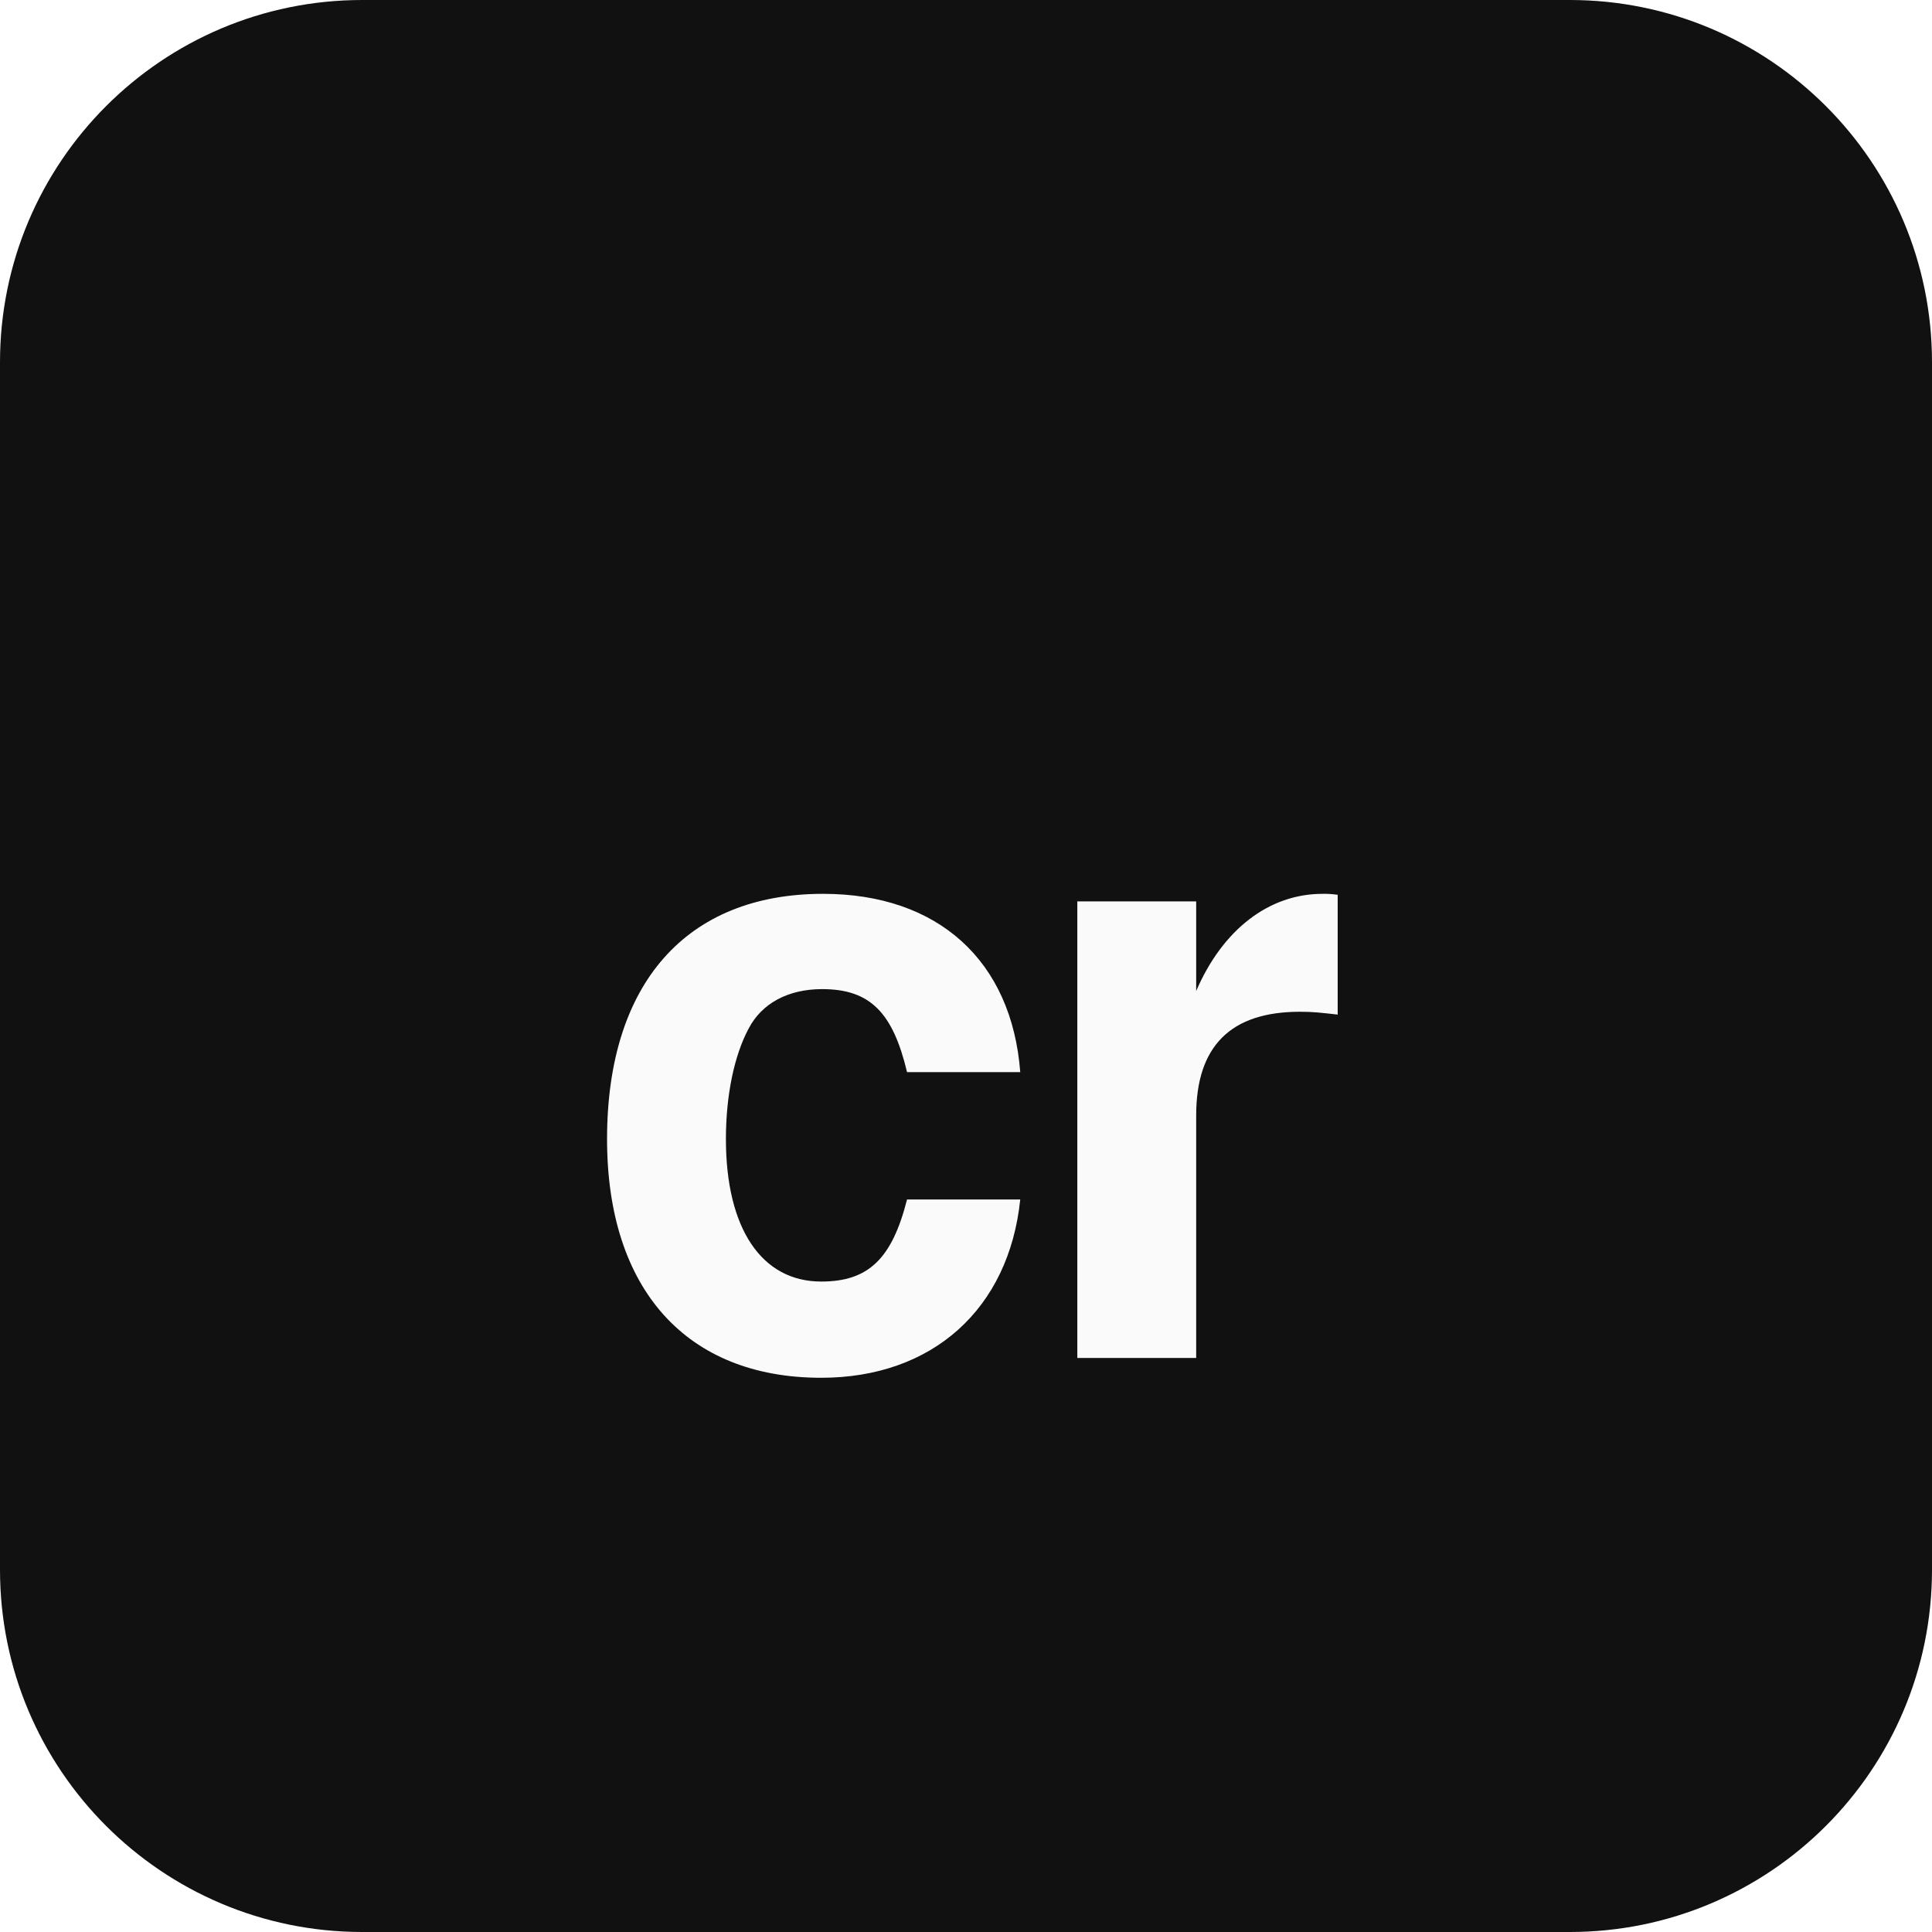
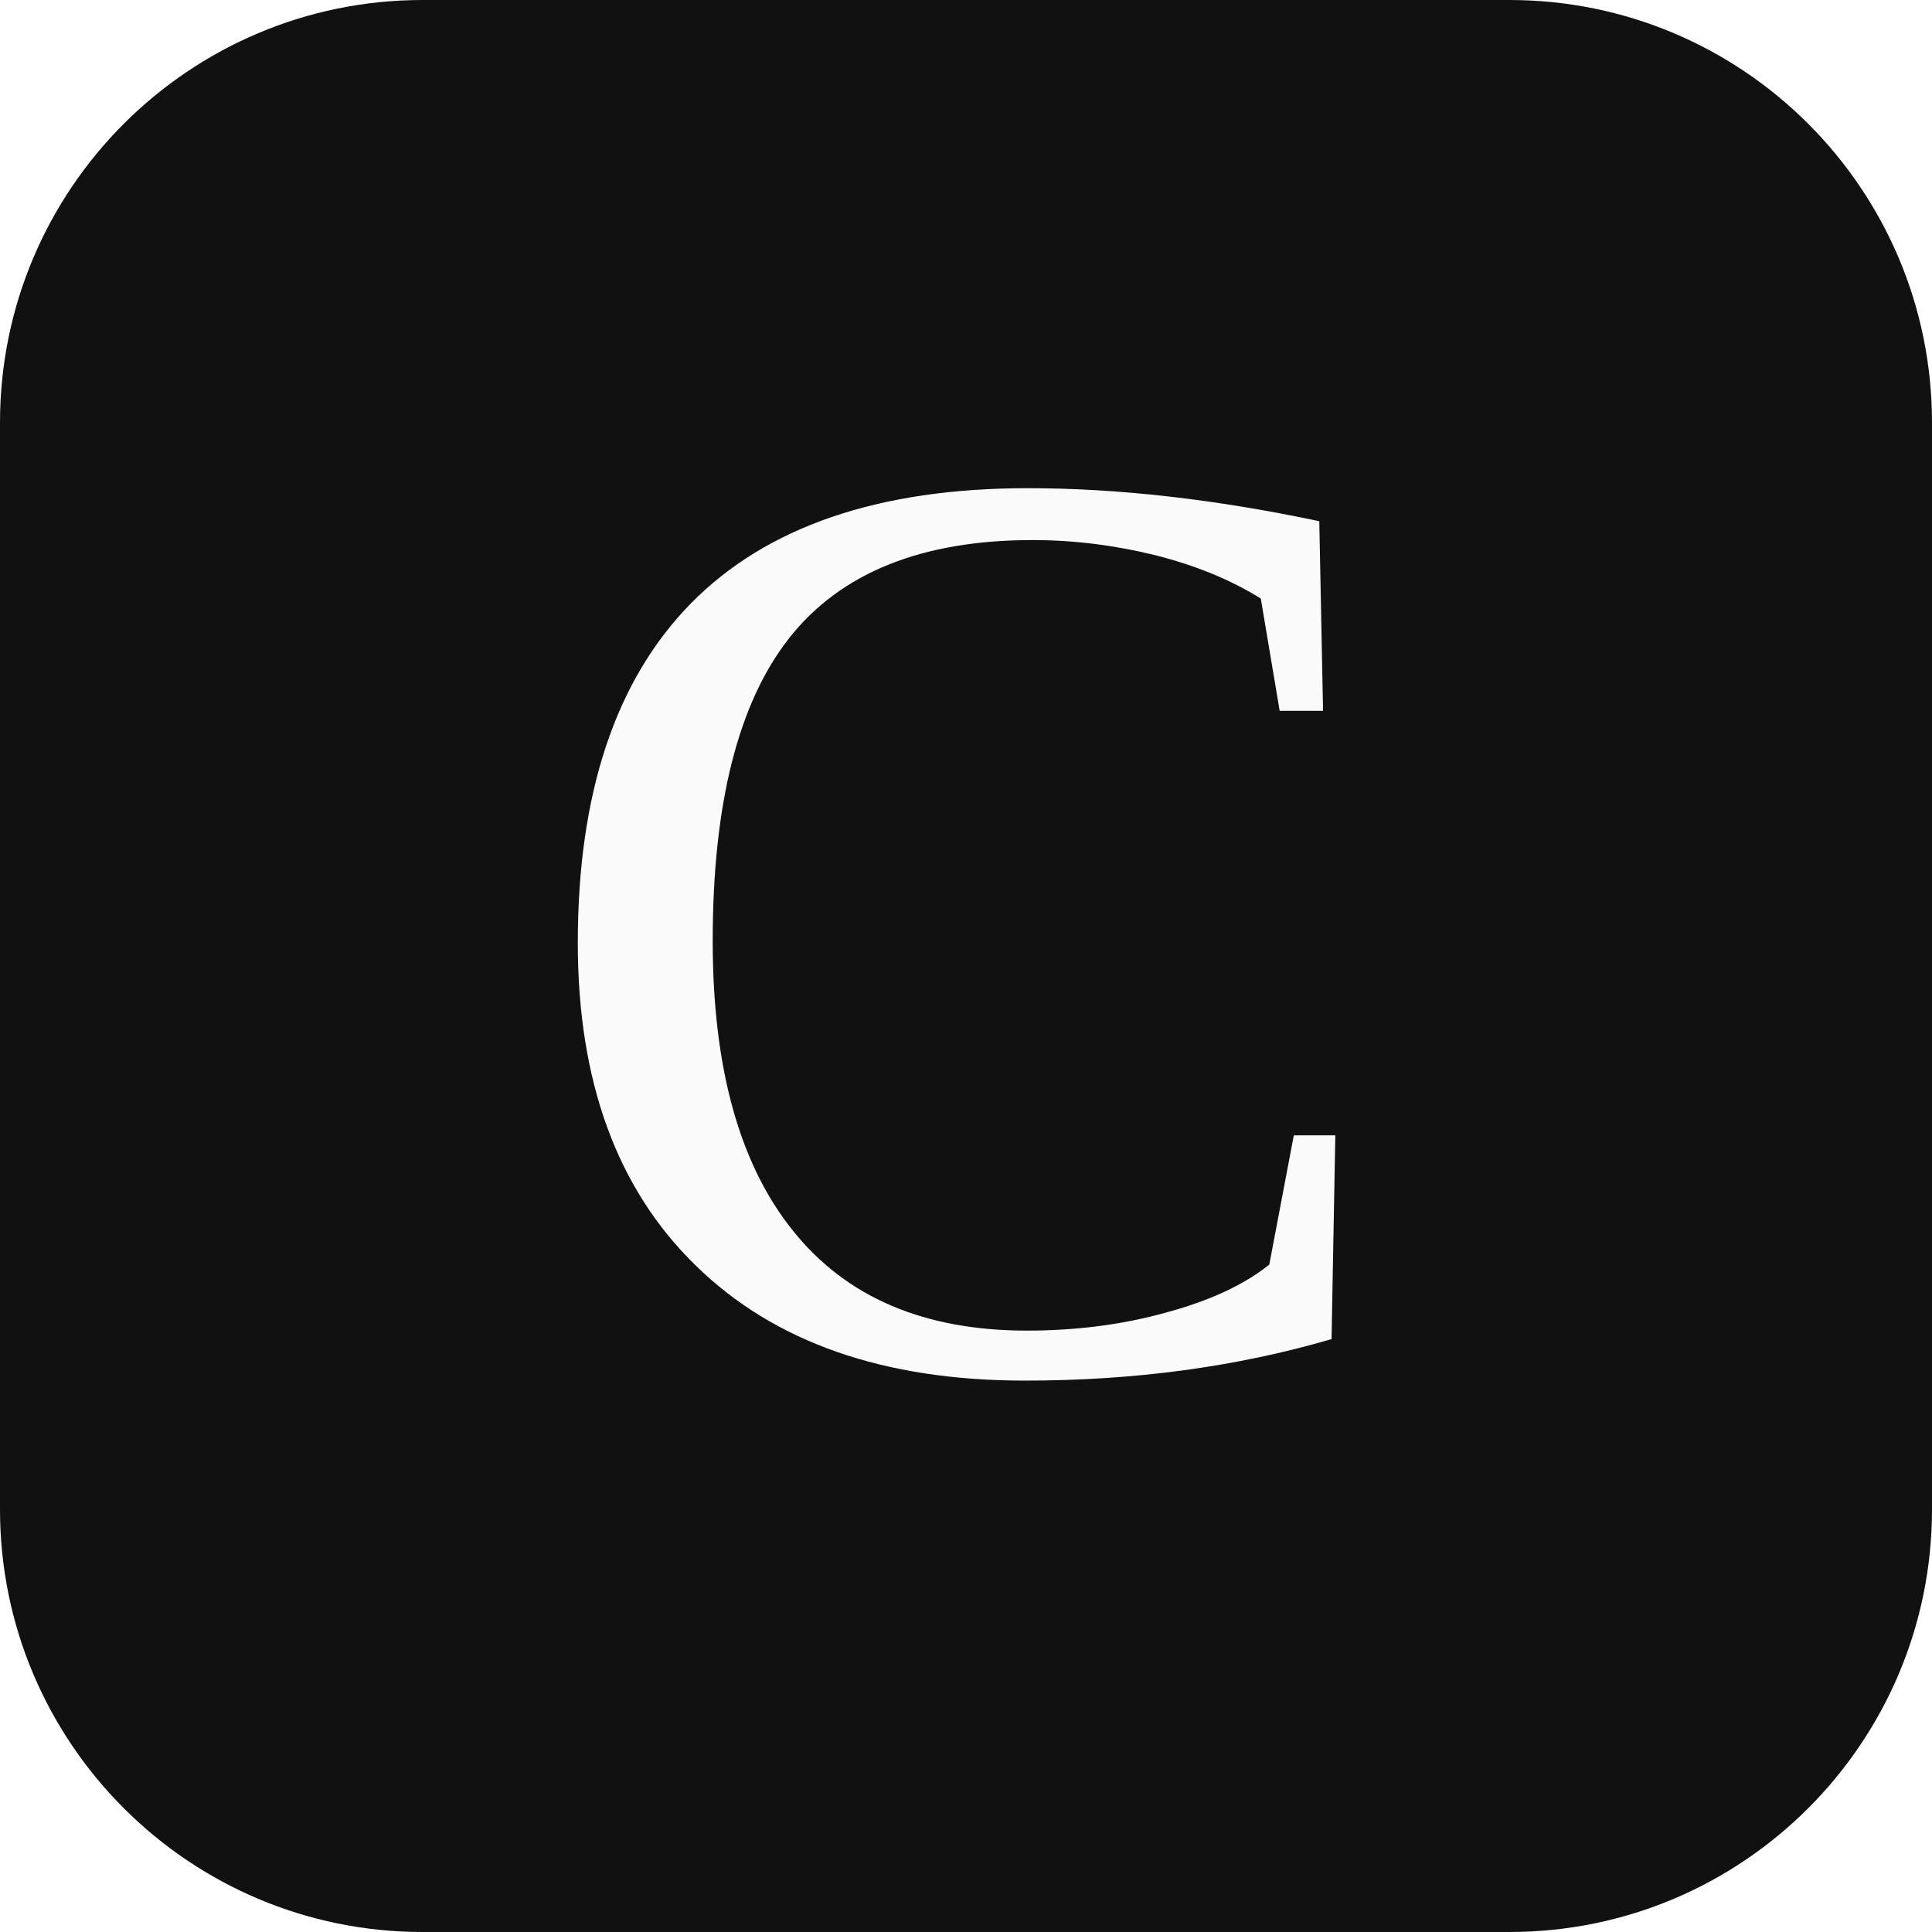
<svg xmlns="http://www.w3.org/2000/svg" viewBox="0 0 32 32">
-   <rect width="32" height="32" rx="6" fill="#111" />
-   <text x="50%" y="55%" dominant-baseline="middle" text-anchor="middle" font-family="-apple-system, BlinkMacSystemFont, 'Segoe UI', Helvetica, Arial, sans-serif" font-size="14" font-weight="600" letter-spacing="-0.4" fill="#fafafa">cr</text>
+   <style>
+     .bg { fill: #111; }
+     .fg { fill: #fafafa; }
+     @media (prefers-color-scheme: dark) {
+       .bg { fill: #e8e8e8; }
+       .fg { fill: #0a0a0a; }
+     }
+   </style>
+   <rect class="bg" width="32" height="32" rx="7" />
+   <text class="fg" x="50%" y="55%" dominant-baseline="middle" text-anchor="middle" font-family="ui-serif, 'New York', Charter, Georgia, 'Tiempos Text', Cambria, 'Times New Roman', Times, serif" font-size="22" font-weight="400" letter-spacing="-0.02em">C</text>
</svg>
